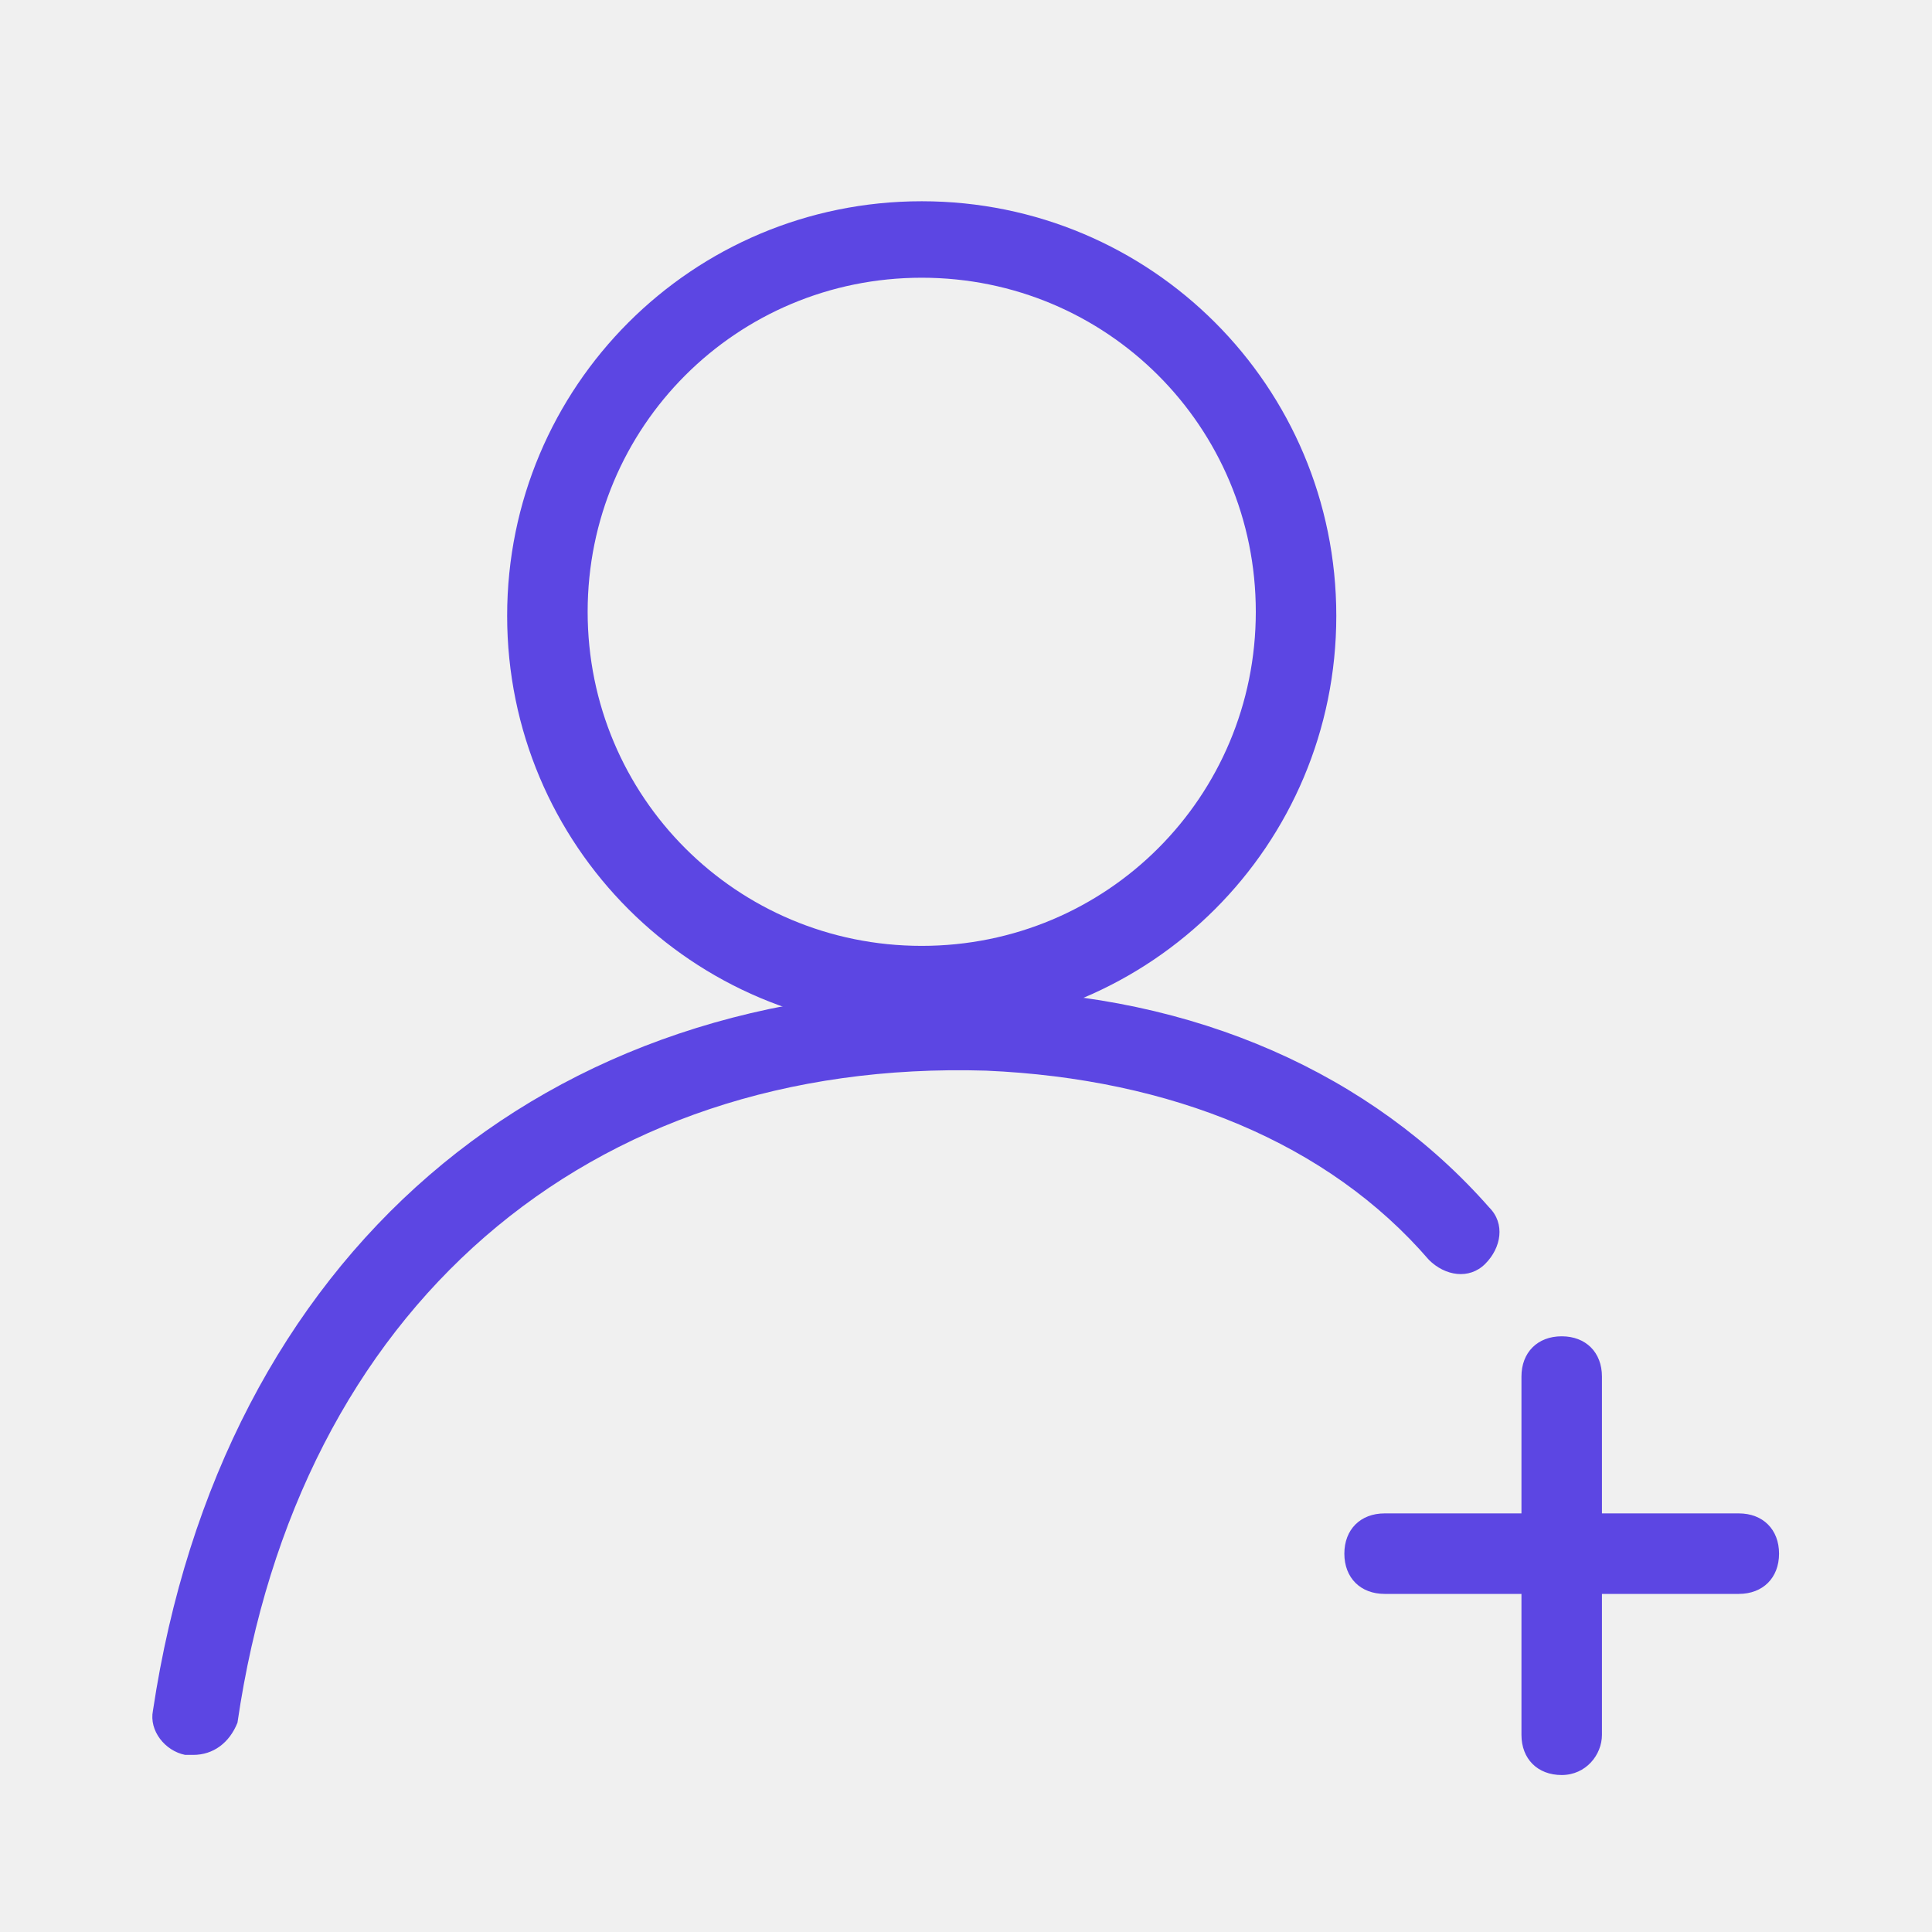
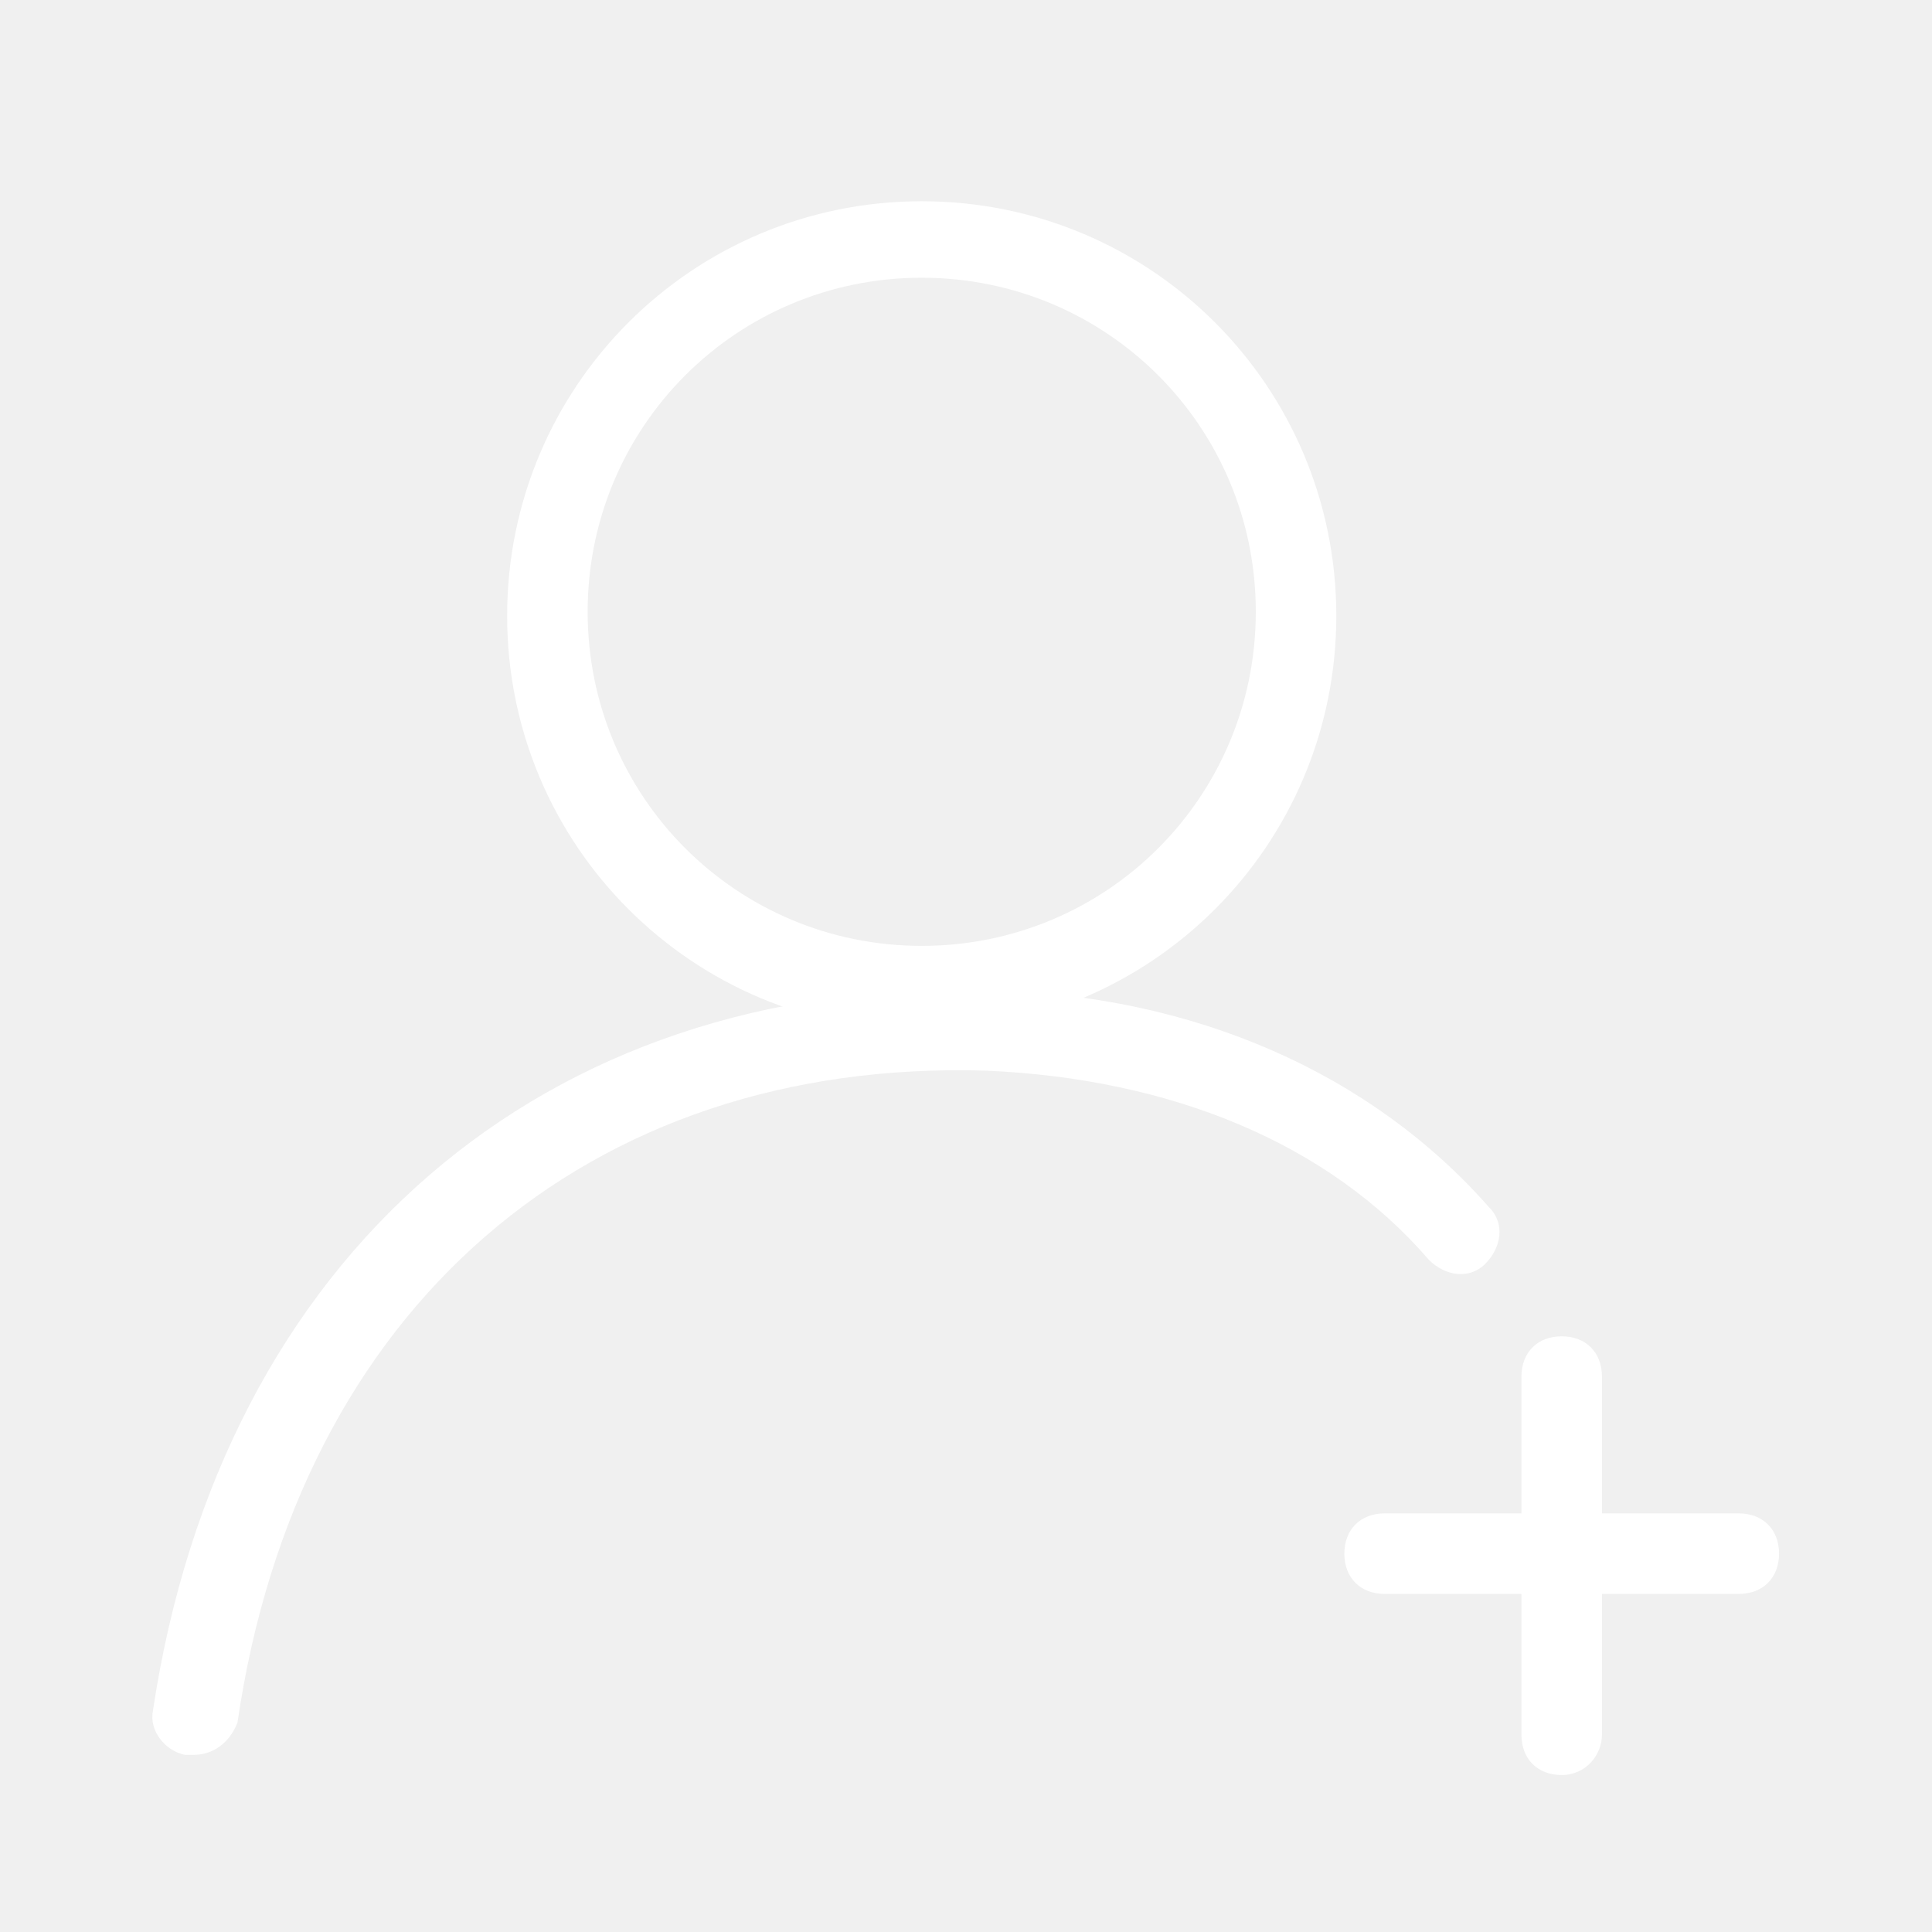
<svg xmlns="http://www.w3.org/2000/svg" t="1616068097337" class="icon" viewBox="0 0 1024 1024" version="1.1" p-id="2112" width="300" height="300">
  <defs>
    <style type="text/css" />
  </defs>
-   <path d="M488.533 546.133c-121.6 0-219.733-98.133-219.733-219.733C268.8 204.8 366.933 106.667 488.533 106.667c121.6 0 219.733 98.133 219.733 219.733 0 121.6-98.133 219.733-219.733 219.733z m0-398.933c-98.133 0-177.067 78.933-177.067 177.067s78.933 177.067 177.067 177.067c98.133 0 177.067-78.933 177.067-177.067s-78.933-177.067-177.067-177.067zM921.6 844.8h-187.733c-12.8 0-21.333-8.533-21.333-21.333s8.533-21.333 21.333-21.333h187.733c12.8 0 21.333 8.533 21.333 21.333s-8.533 21.333-21.333 21.333z" fill="#5c46e3" p-id="2113" />
-   <path d="M827.733 940.8c-12.8 0-21.333-8.533-21.333-21.333v-189.867c0-12.8 8.533-21.333 21.333-21.333s21.333 8.533 21.333 21.333v189.867c0 10.667-8.533 21.333-21.333 21.333zM102.4 930.133h-4.267c-10.667-2.133-19.2-12.8-17.067-23.467 36.267-241.067 206.933-388.267 441.6-381.867 110.933 2.133 204.8 44.8 266.667 115.2 8.533 8.533 6.4 21.333-2.133 29.867-8.533 8.533-21.333 6.4-29.867-2.133-53.333-61.867-136.533-96-234.667-100.267-211.2-6.4-364.8 125.867-396.8 345.6-4.267 10.667-12.8 17.067-23.467 17.067z" fill="#5c46e3" p-id="2114" />
+   <path d="M488.533 546.133c-121.6 0-219.733-98.133-219.733-219.733C268.8 204.8 366.933 106.667 488.533 106.667c121.6 0 219.733 98.133 219.733 219.733 0 121.6-98.133 219.733-219.733 219.733z m0-398.933c-98.133 0-177.067 78.933-177.067 177.067s78.933 177.067 177.067 177.067c98.133 0 177.067-78.933 177.067-177.067s-78.933-177.067-177.067-177.067zM921.6 844.8h-187.733c-12.8 0-21.333-8.533-21.333-21.333s8.533-21.333 21.333-21.333h187.733c12.8 0 21.333 8.533 21.333 21.333s-8.533 21.333-21.333 21.333z" fill="#fff" p-id="2113" />
+   <path d="M827.733 940.8c-12.8 0-21.333-8.533-21.333-21.333v-189.867c0-12.8 8.533-21.333 21.333-21.333s21.333 8.533 21.333 21.333v189.867c0 10.667-8.533 21.333-21.333 21.333zM102.4 930.133h-4.267c-10.667-2.133-19.2-12.8-17.067-23.467 36.267-241.067 206.933-388.267 441.6-381.867 110.933 2.133 204.8 44.8 266.667 115.2 8.533 8.533 6.4 21.333-2.133 29.867-8.533 8.533-21.333 6.4-29.867-2.133-53.333-61.867-136.533-96-234.667-100.267-211.2-6.4-364.8 125.867-396.8 345.6-4.267 10.667-12.8 17.067-23.467 17.067z" fill="#fff" p-id="2114" />
</svg>
